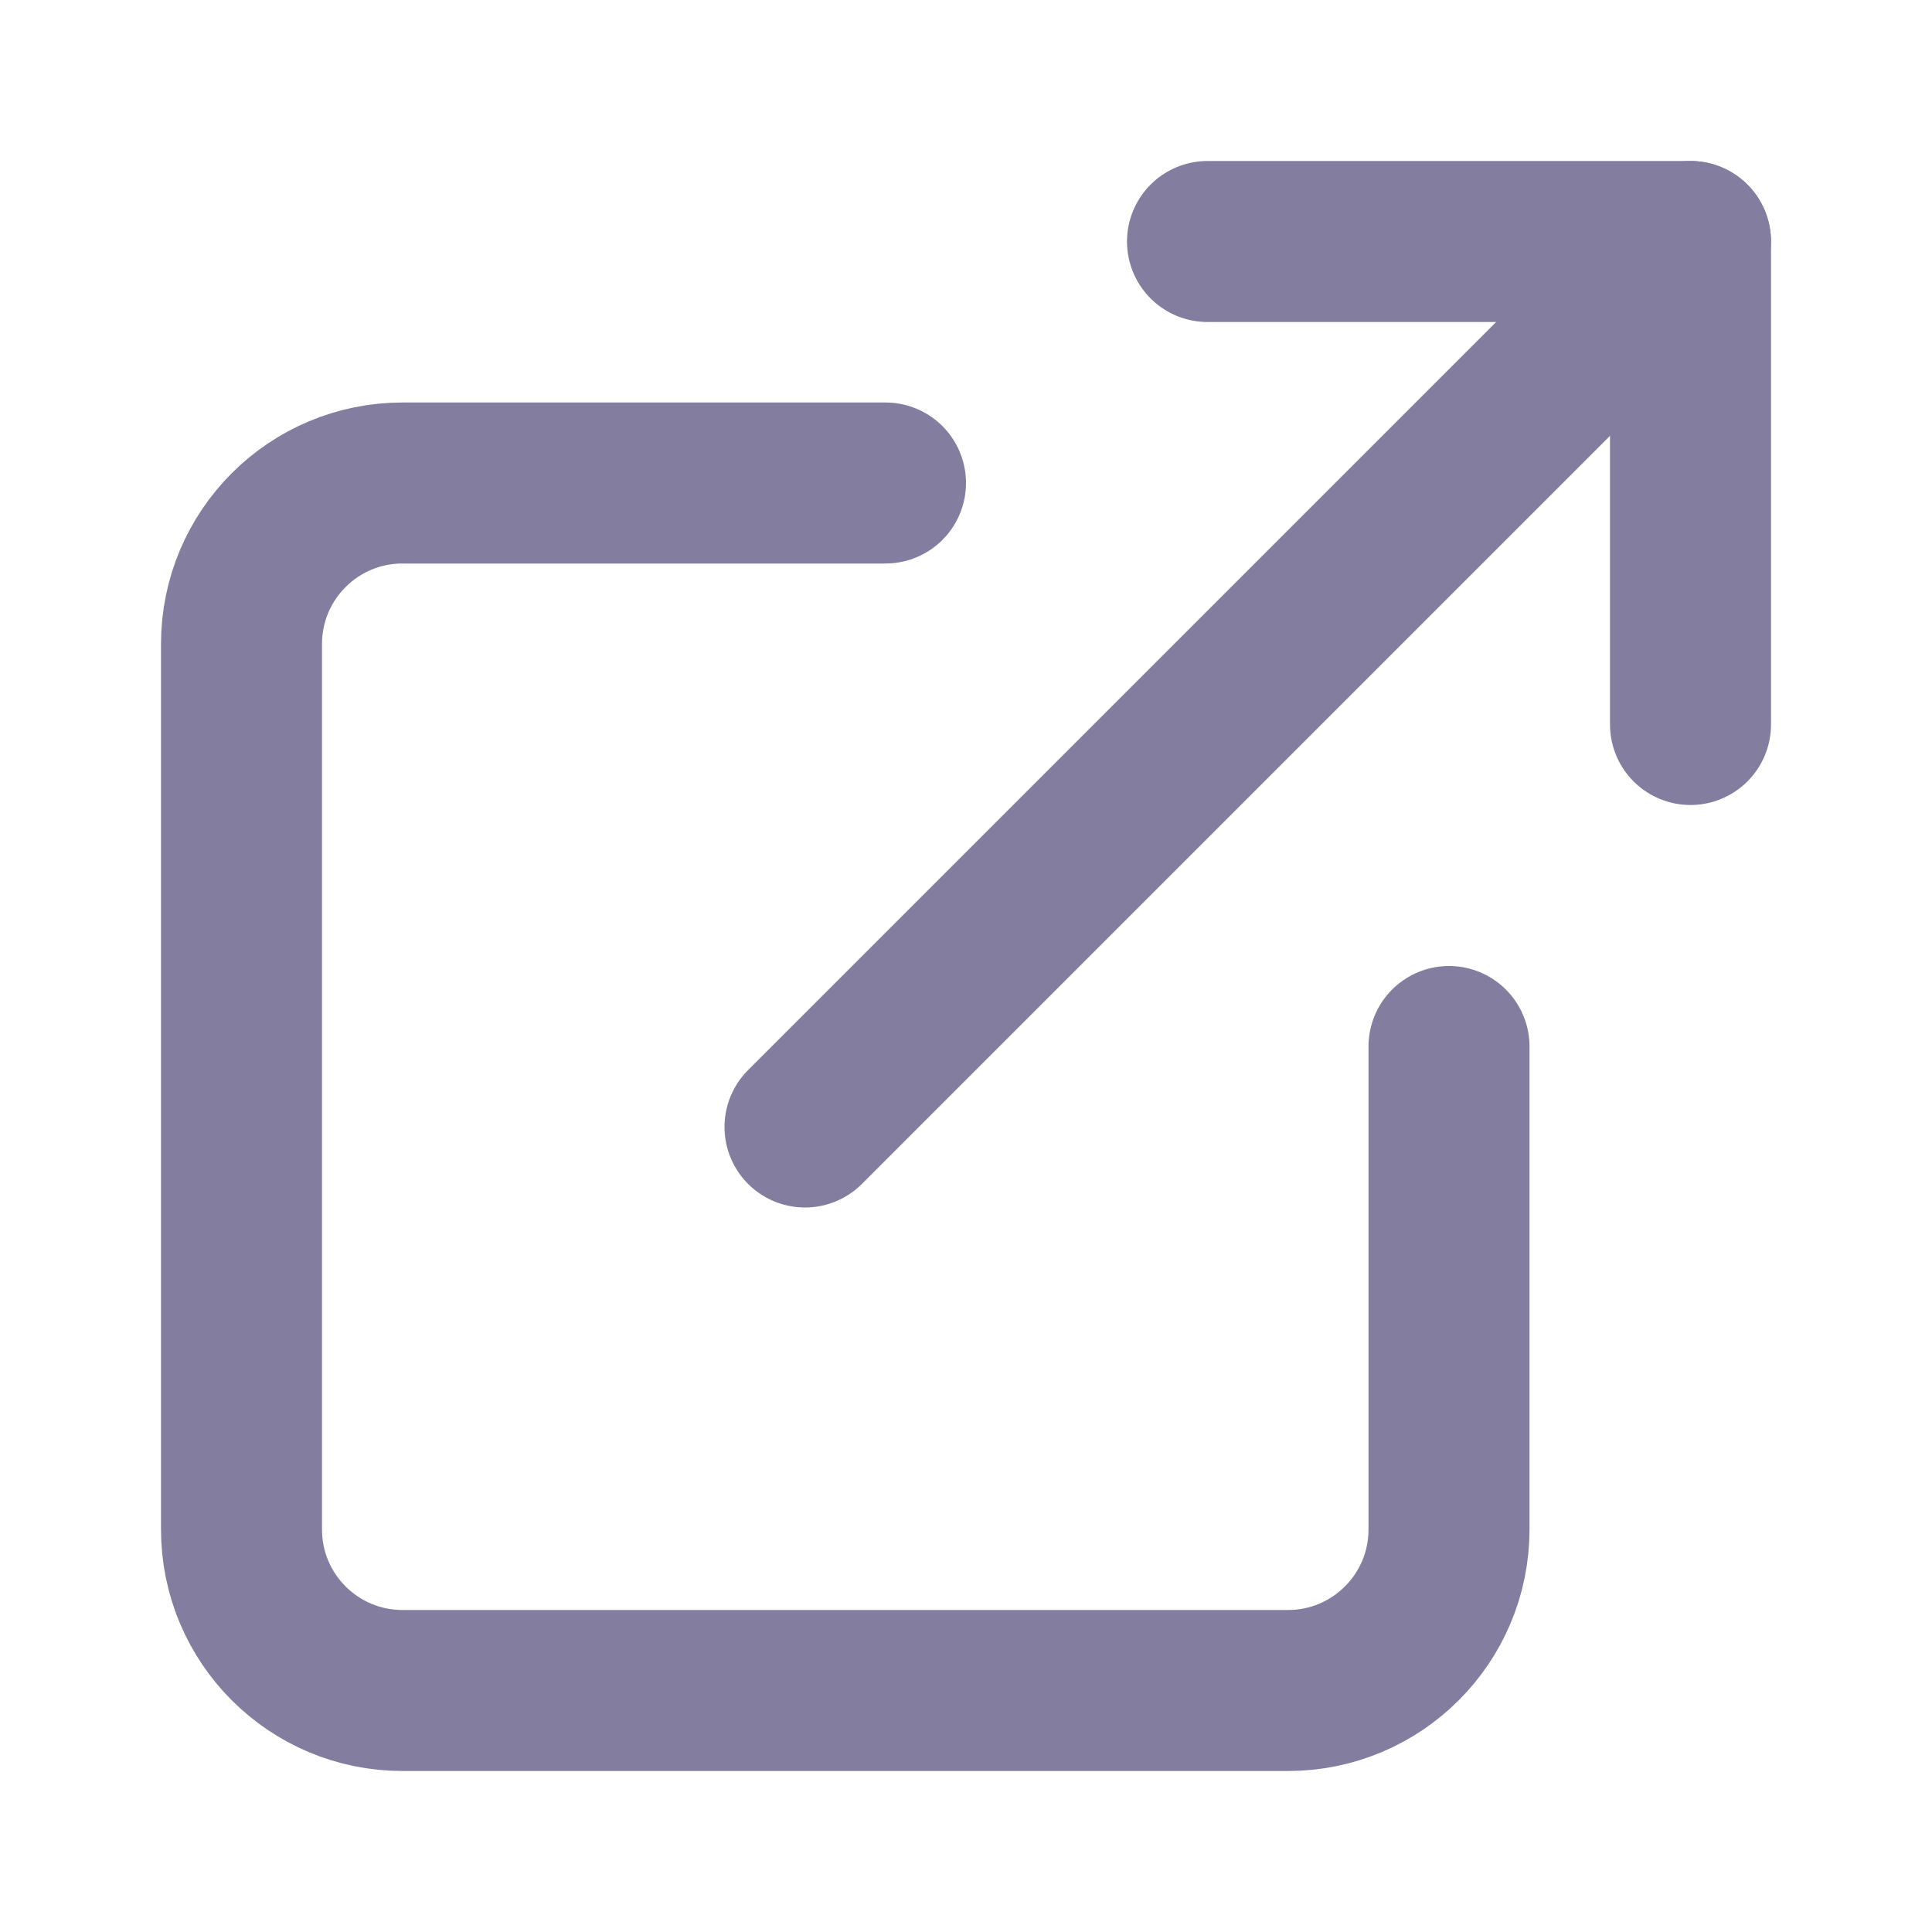
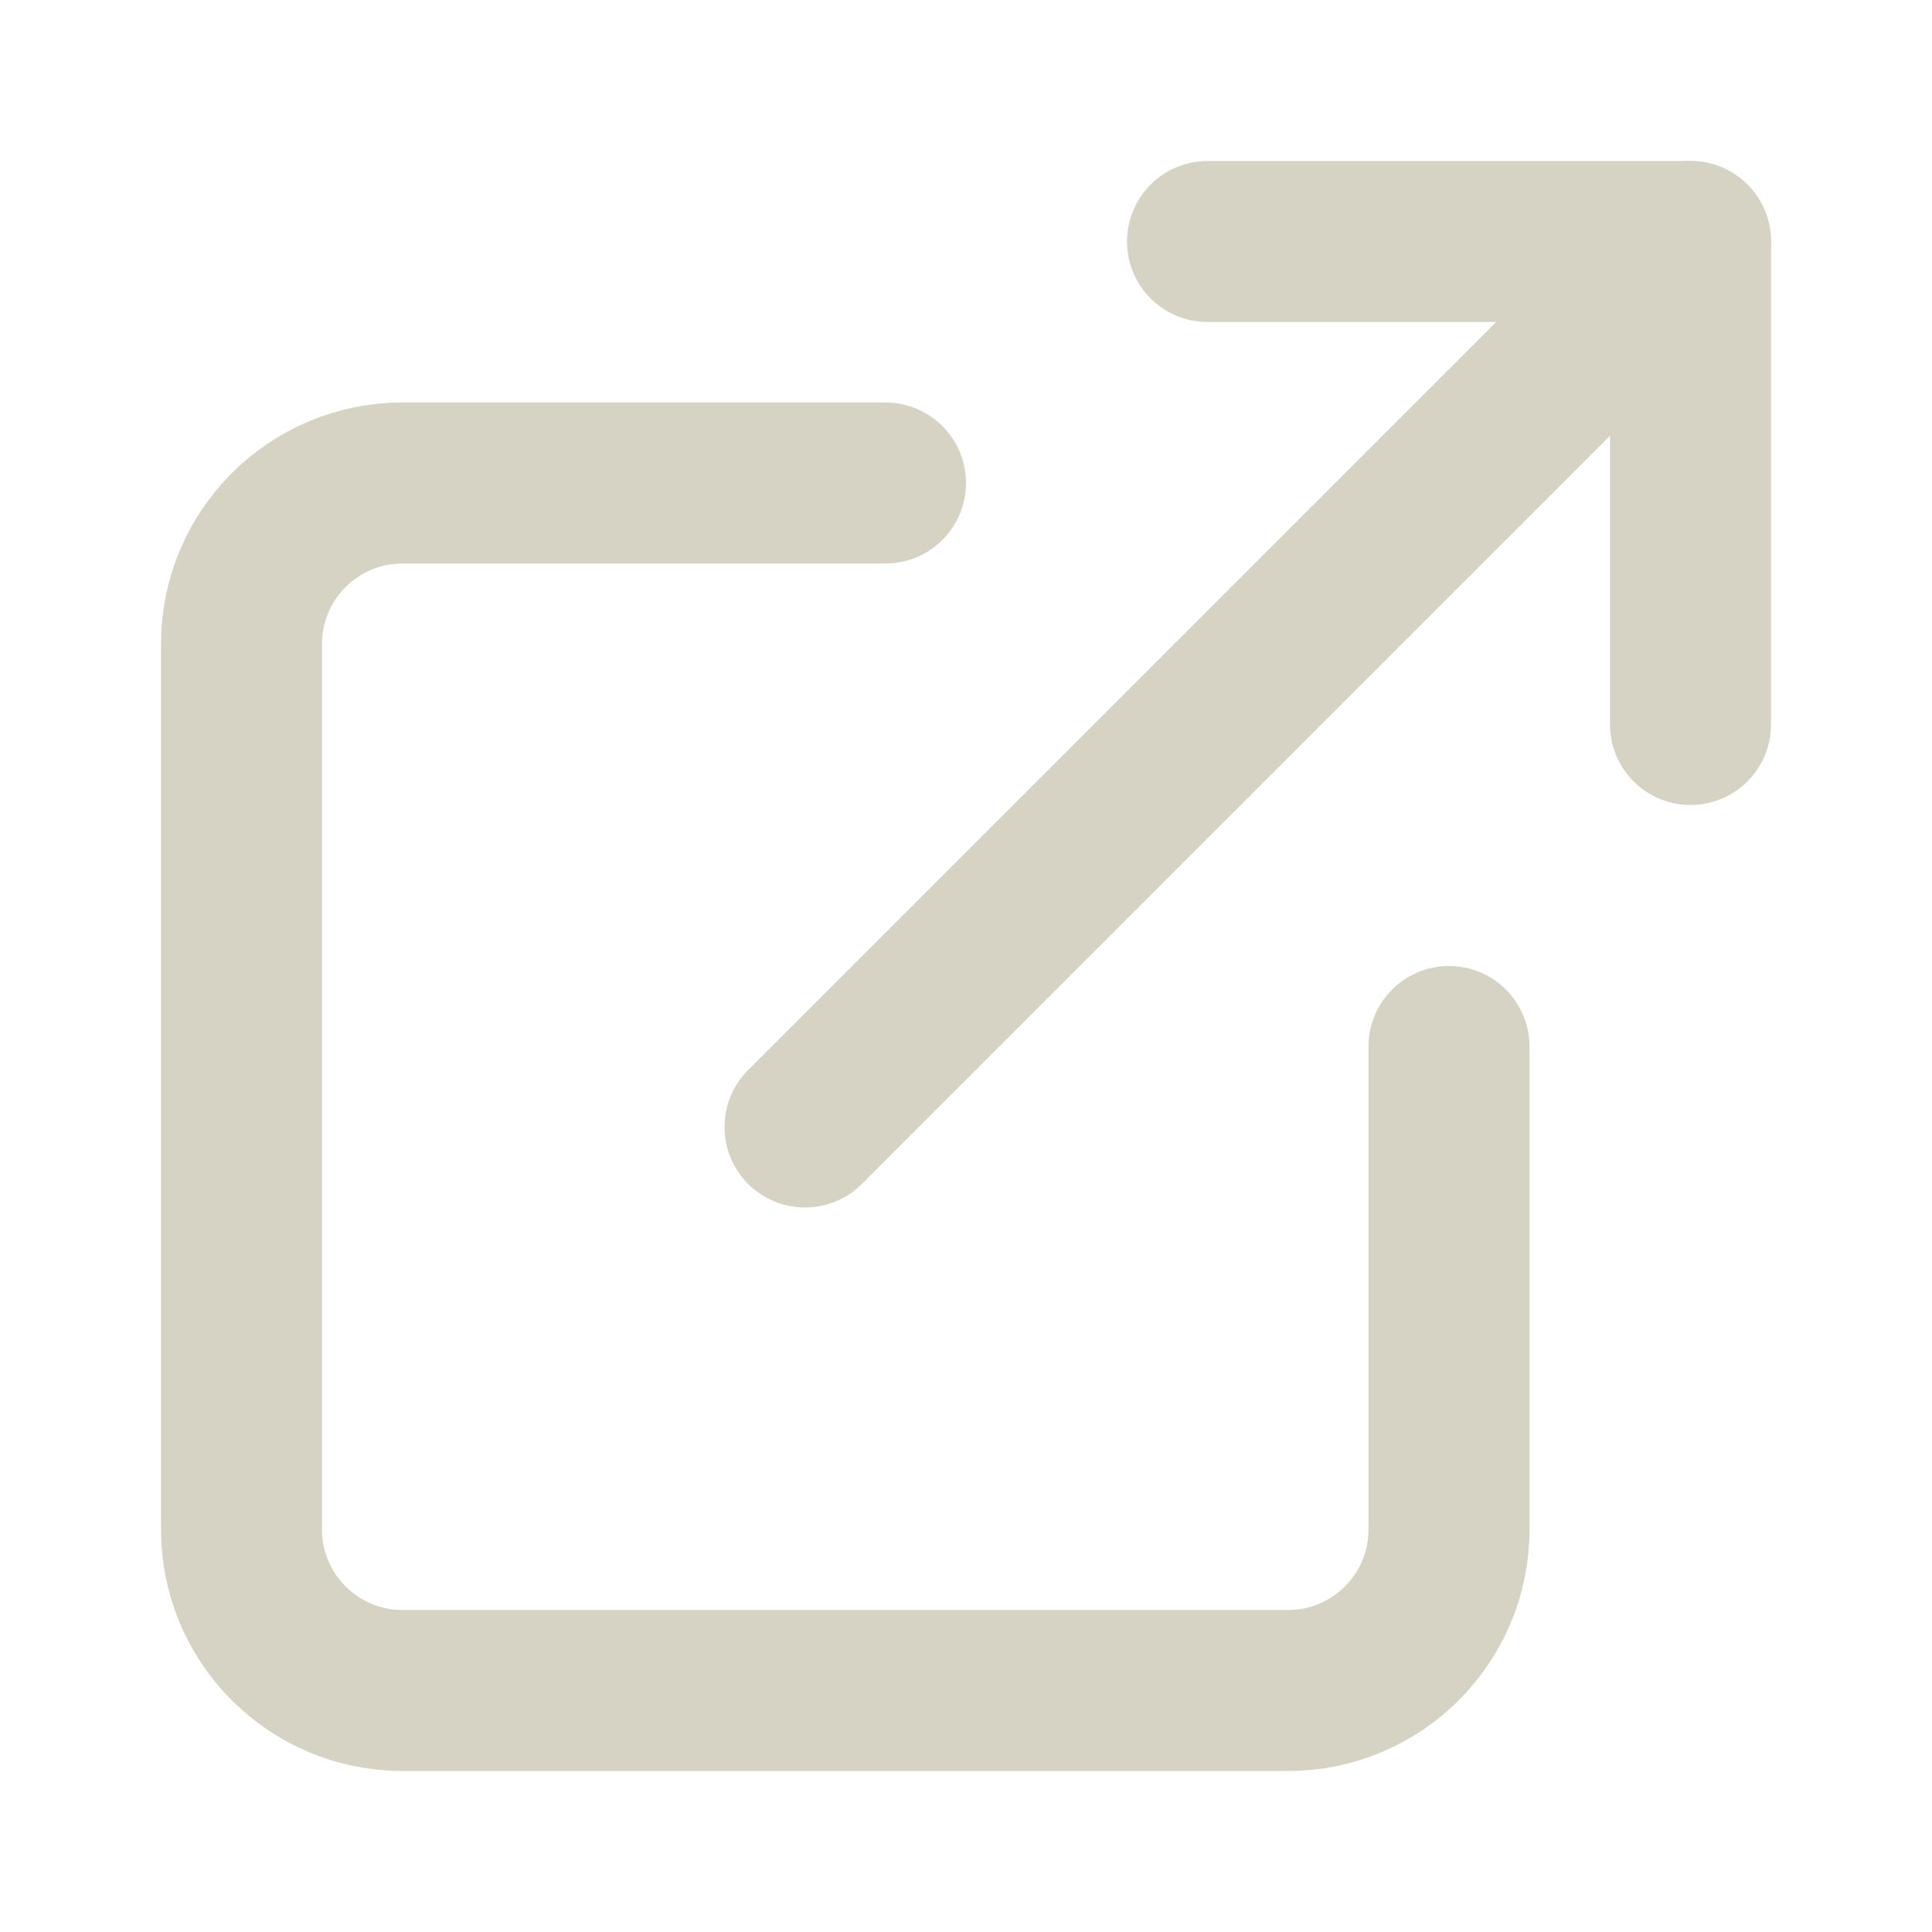
- <svg xmlns="http://www.w3.org/2000/svg" width="16" height="16" viewBox="0 0 24 24" fill="none" stroke="#837E9F" stroke-width="2" stroke-linecap="round" stroke-linejoin="round" class="feather feather-external-link">
+ <svg xmlns="http://www.w3.org/2000/svg" width="16" height="16" viewBox="0 0 24 24" fill="none" stroke="#d6d2c4" stroke-width="2" stroke-linecap="round" stroke-linejoin="round" class="feather feather-external-link">
  <path d="M18 13v6a2 2 0 0 1-2 2H5a2 2 0 0 1-2-2V8a2 2 0 0 1 2-2h6" />
  <polyline points="15 3 21 3 21 9" />
  <line x1="10" y1="14" x2="21" y2="3" />
</svg>
